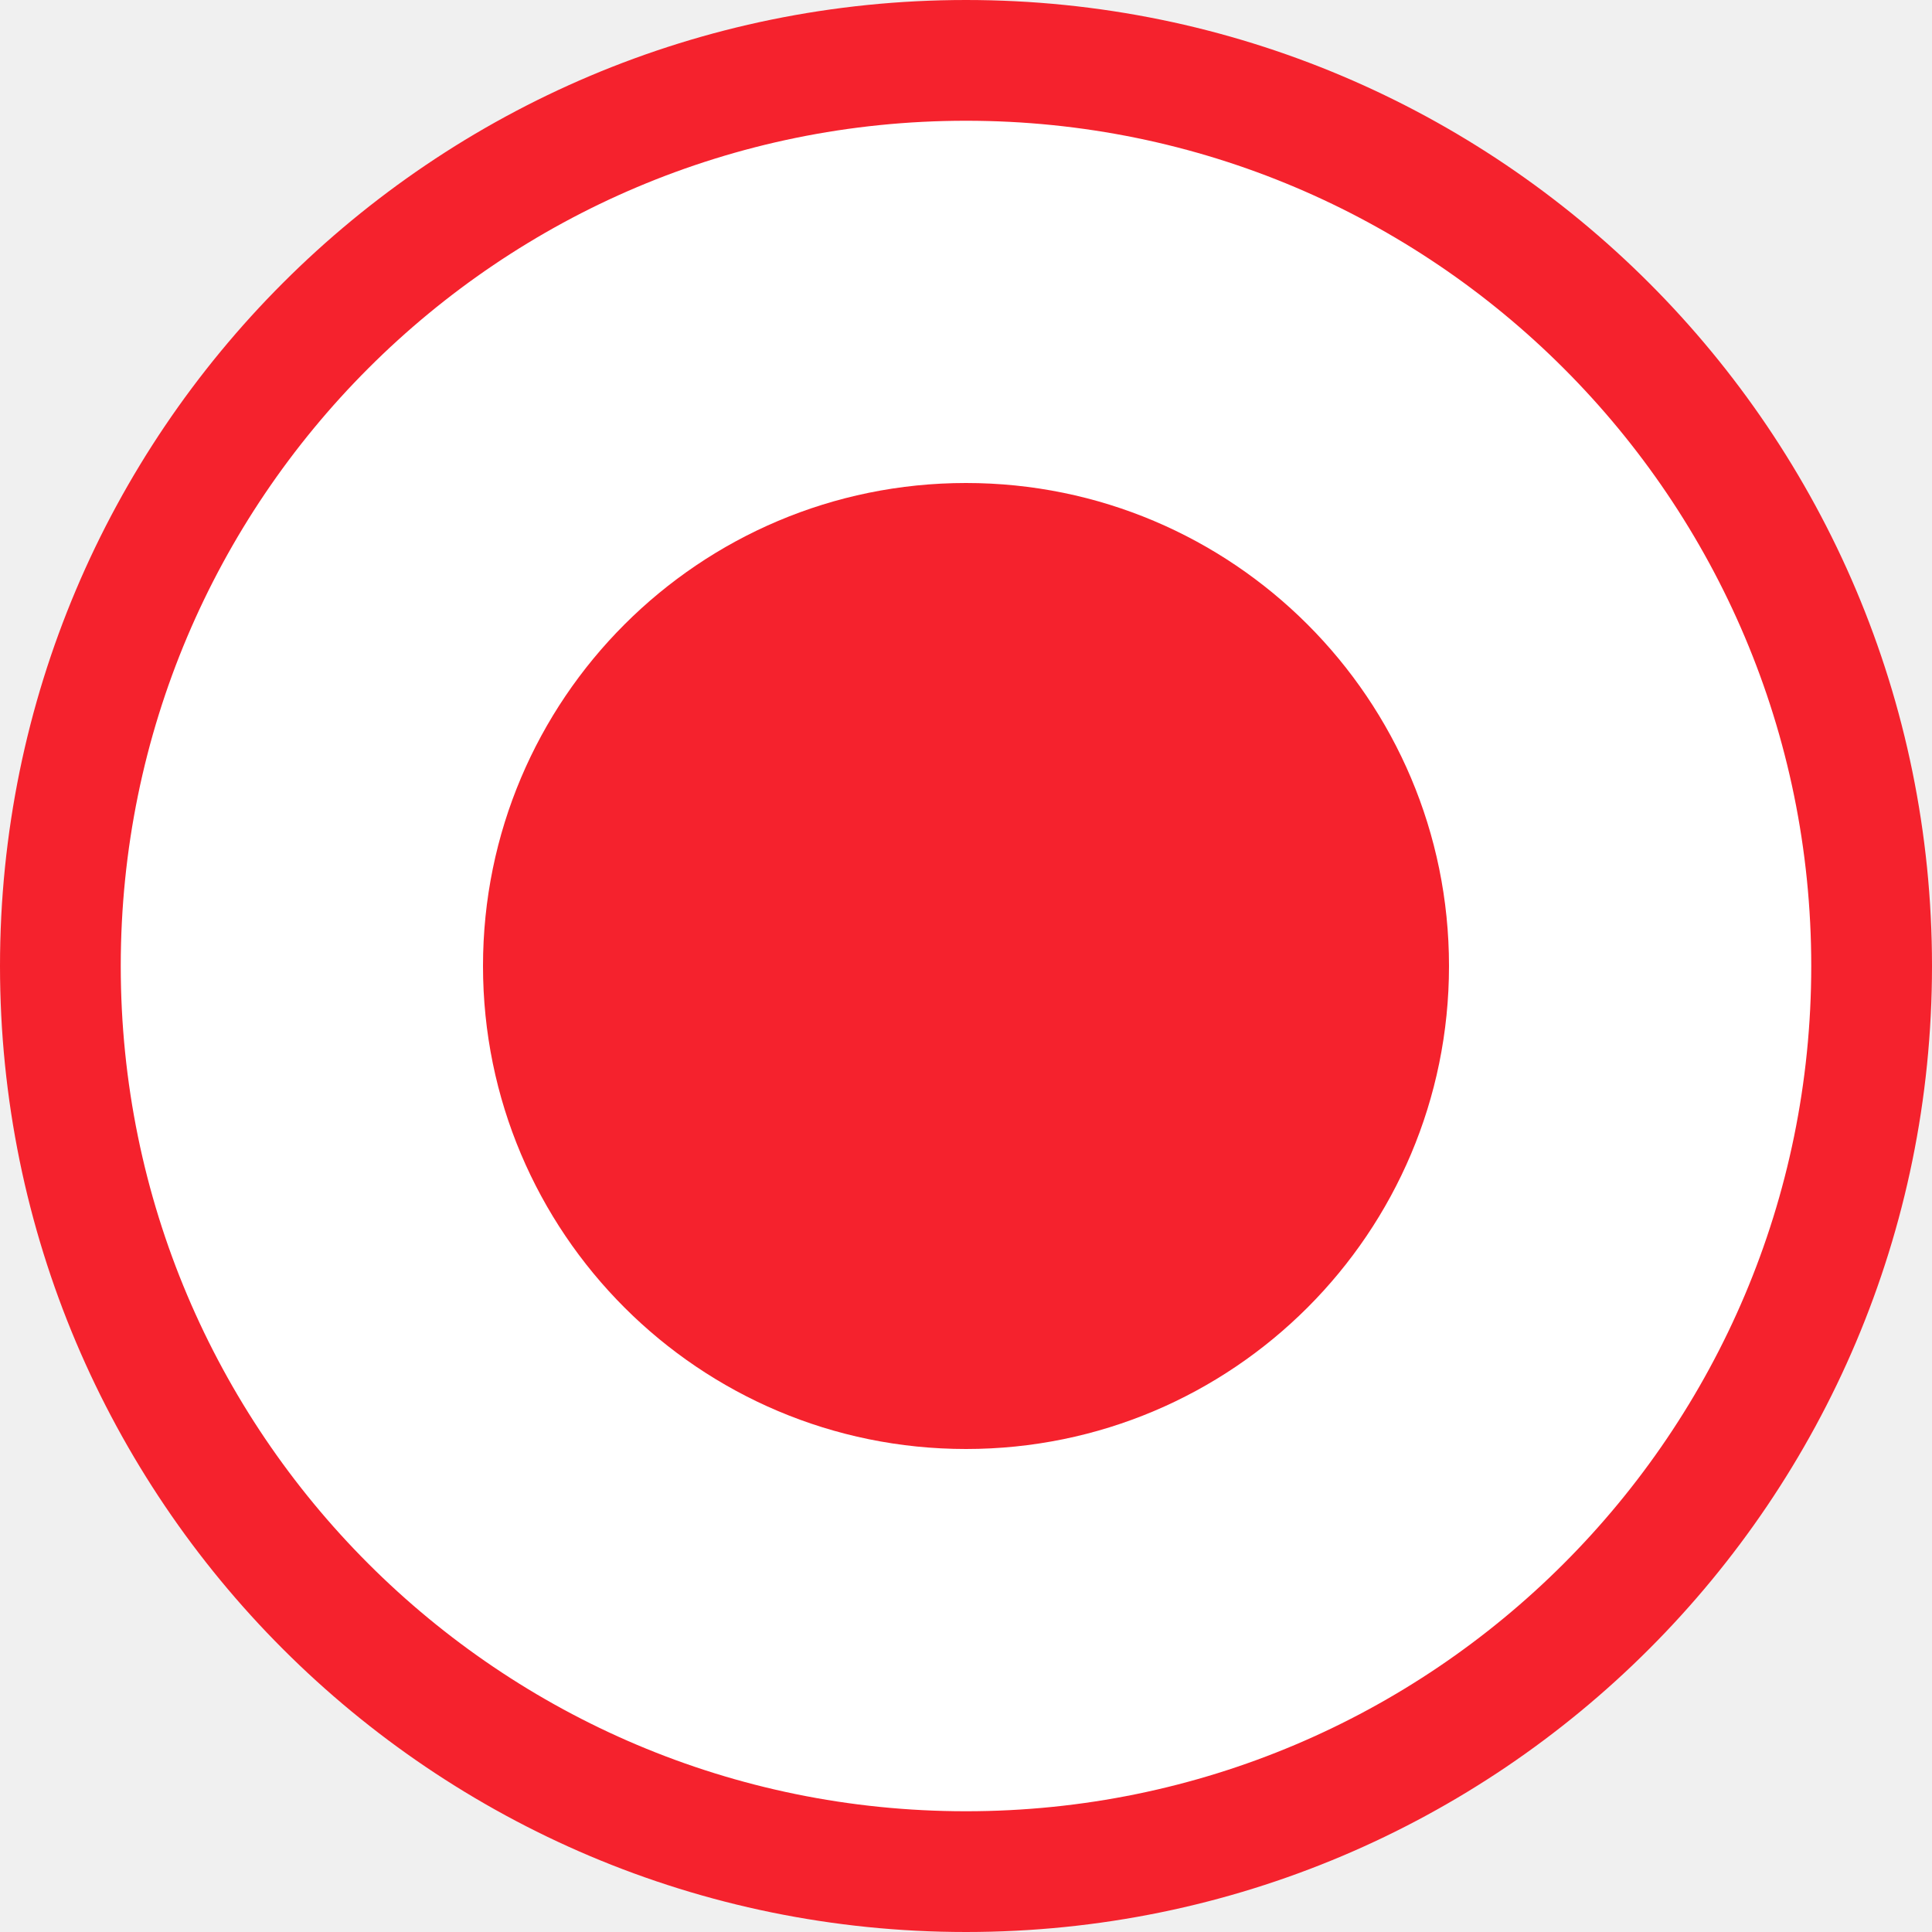
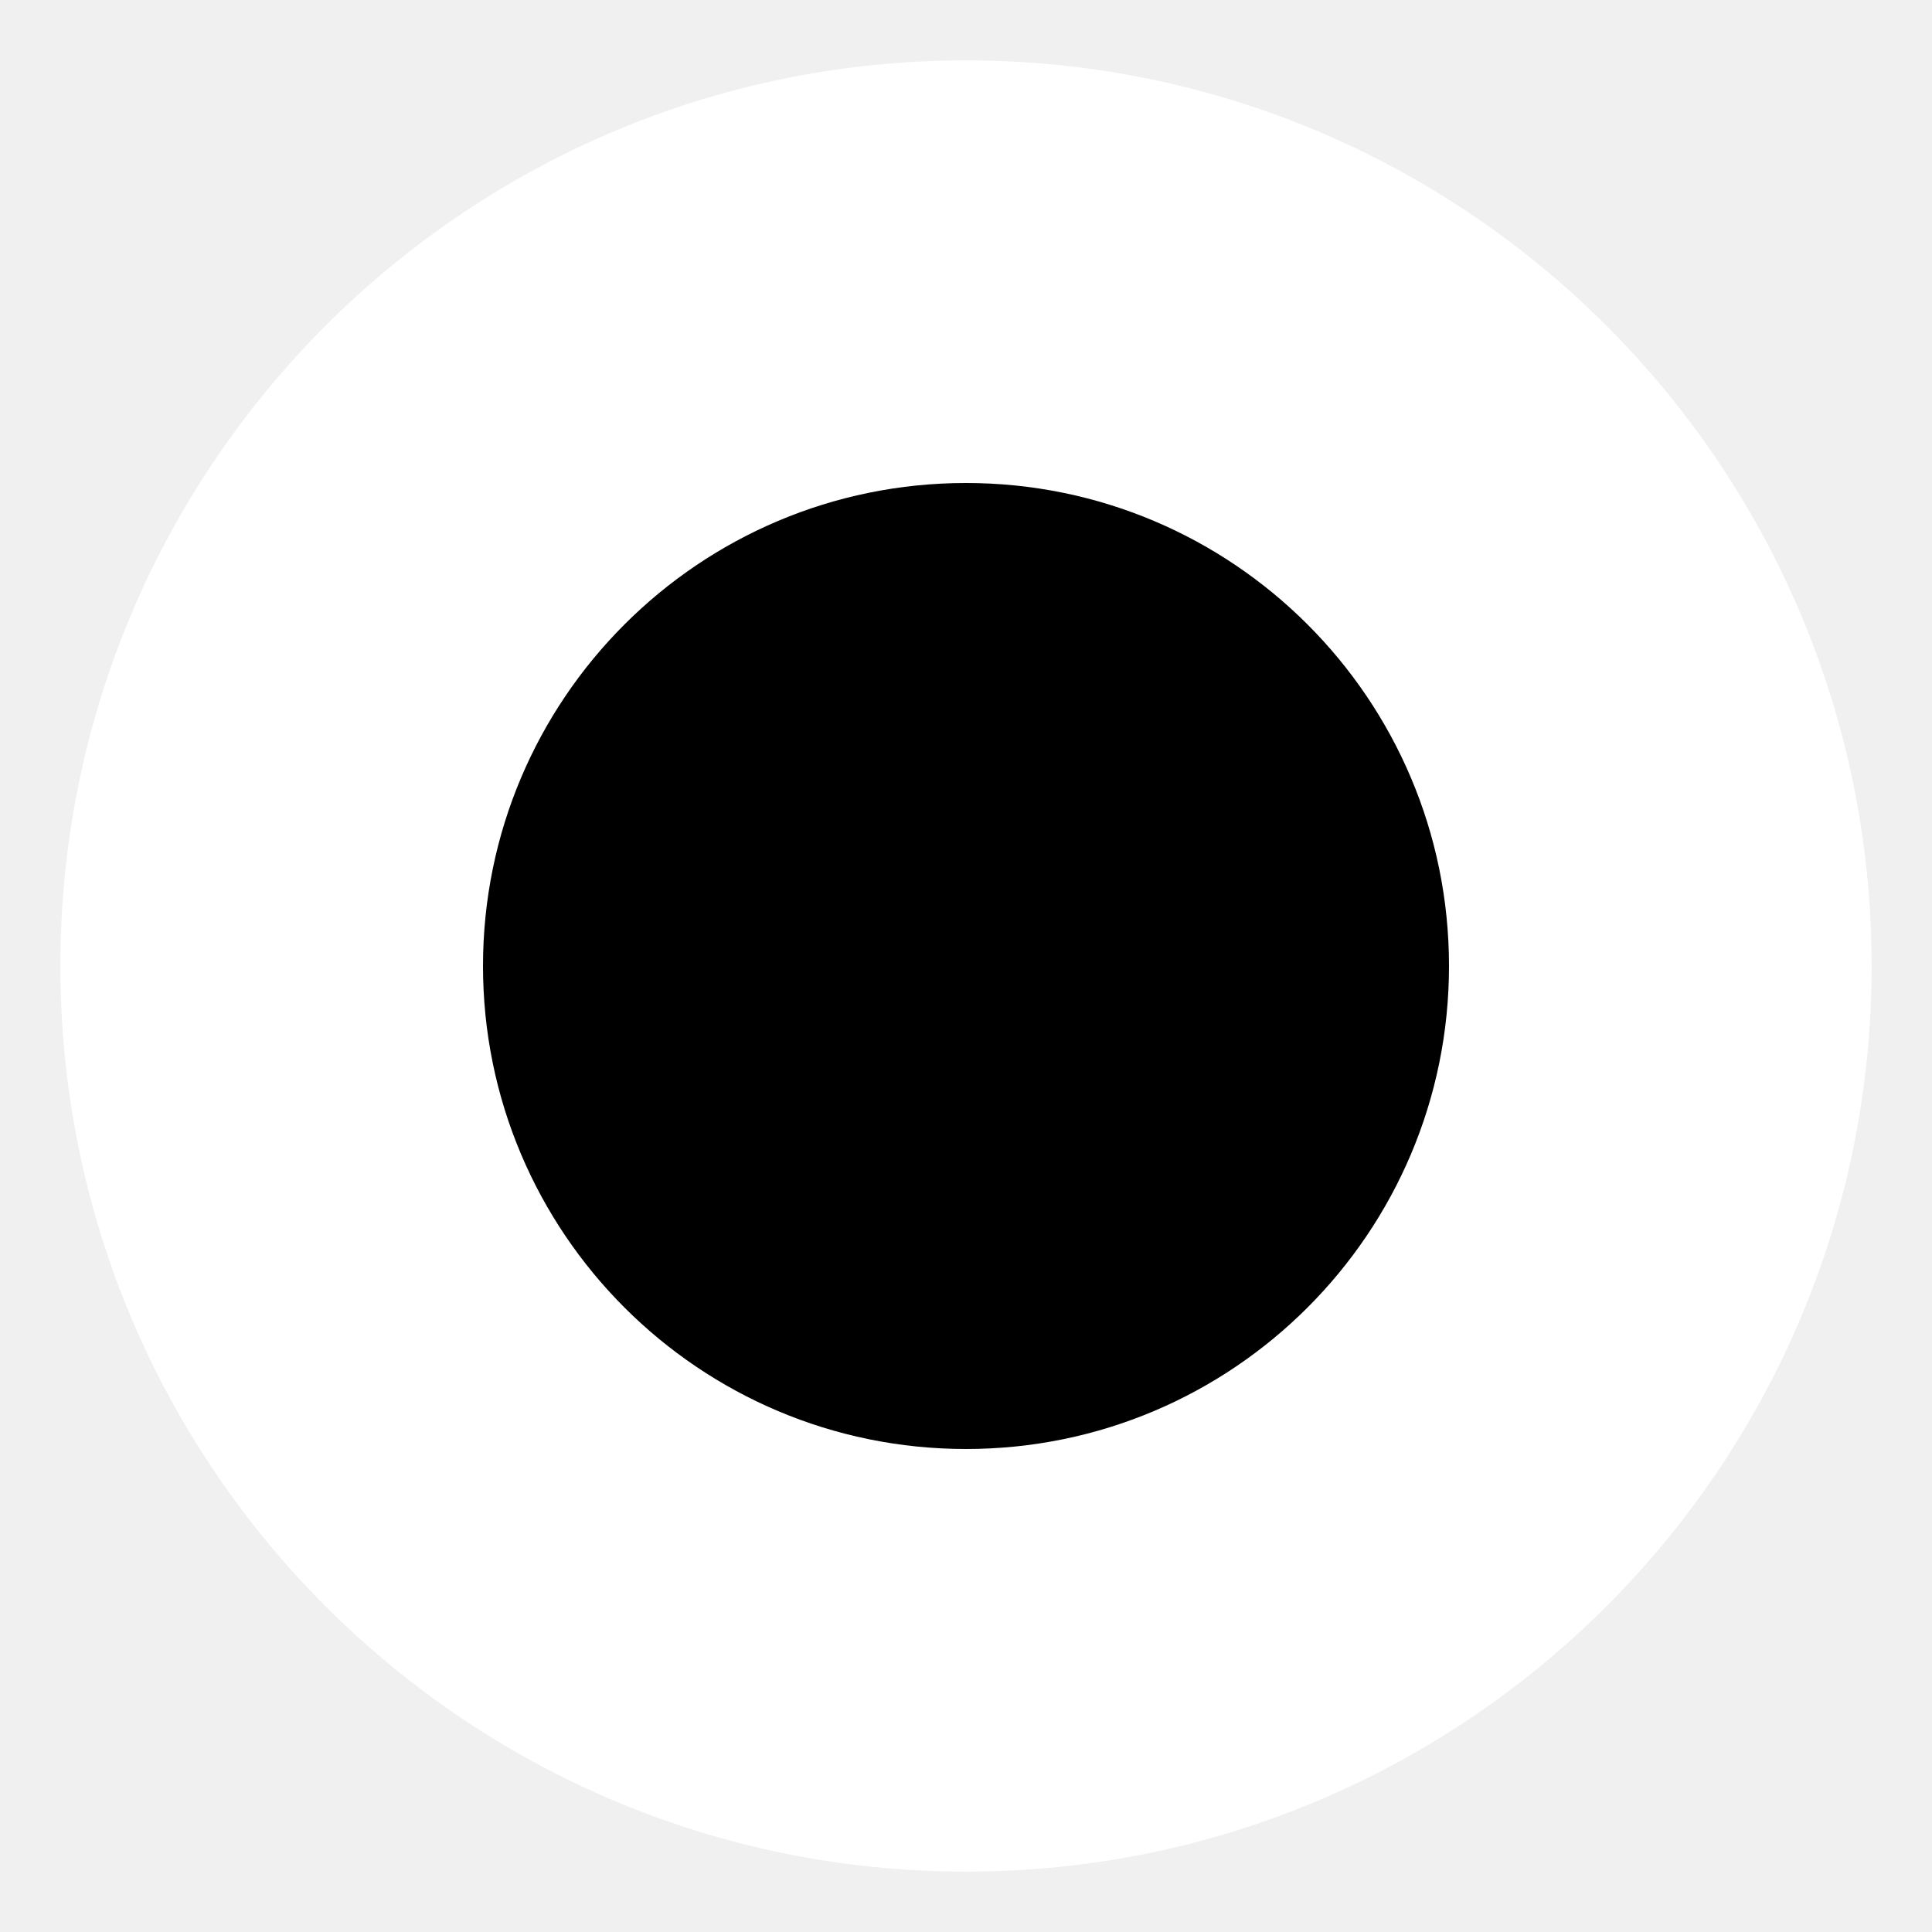
<svg xmlns="http://www.w3.org/2000/svg" width="16" height="16">
-   <rect x=".5" y=".5" width="15" height="15" rx="7.5" fill="#fff" stroke="#F5222D" />
-   <rect x="4" y="4" width="8" height="8" rx="4" fill="#F5222D" />
+   <rect x=".5" y=".5" width="15" height="15" rx="7.5" fill="#fff" />
+   <rect x="4" y="4" width="8" height="8" rx="4" stroke="rgba(0,0,0,0)" />
</svg>
